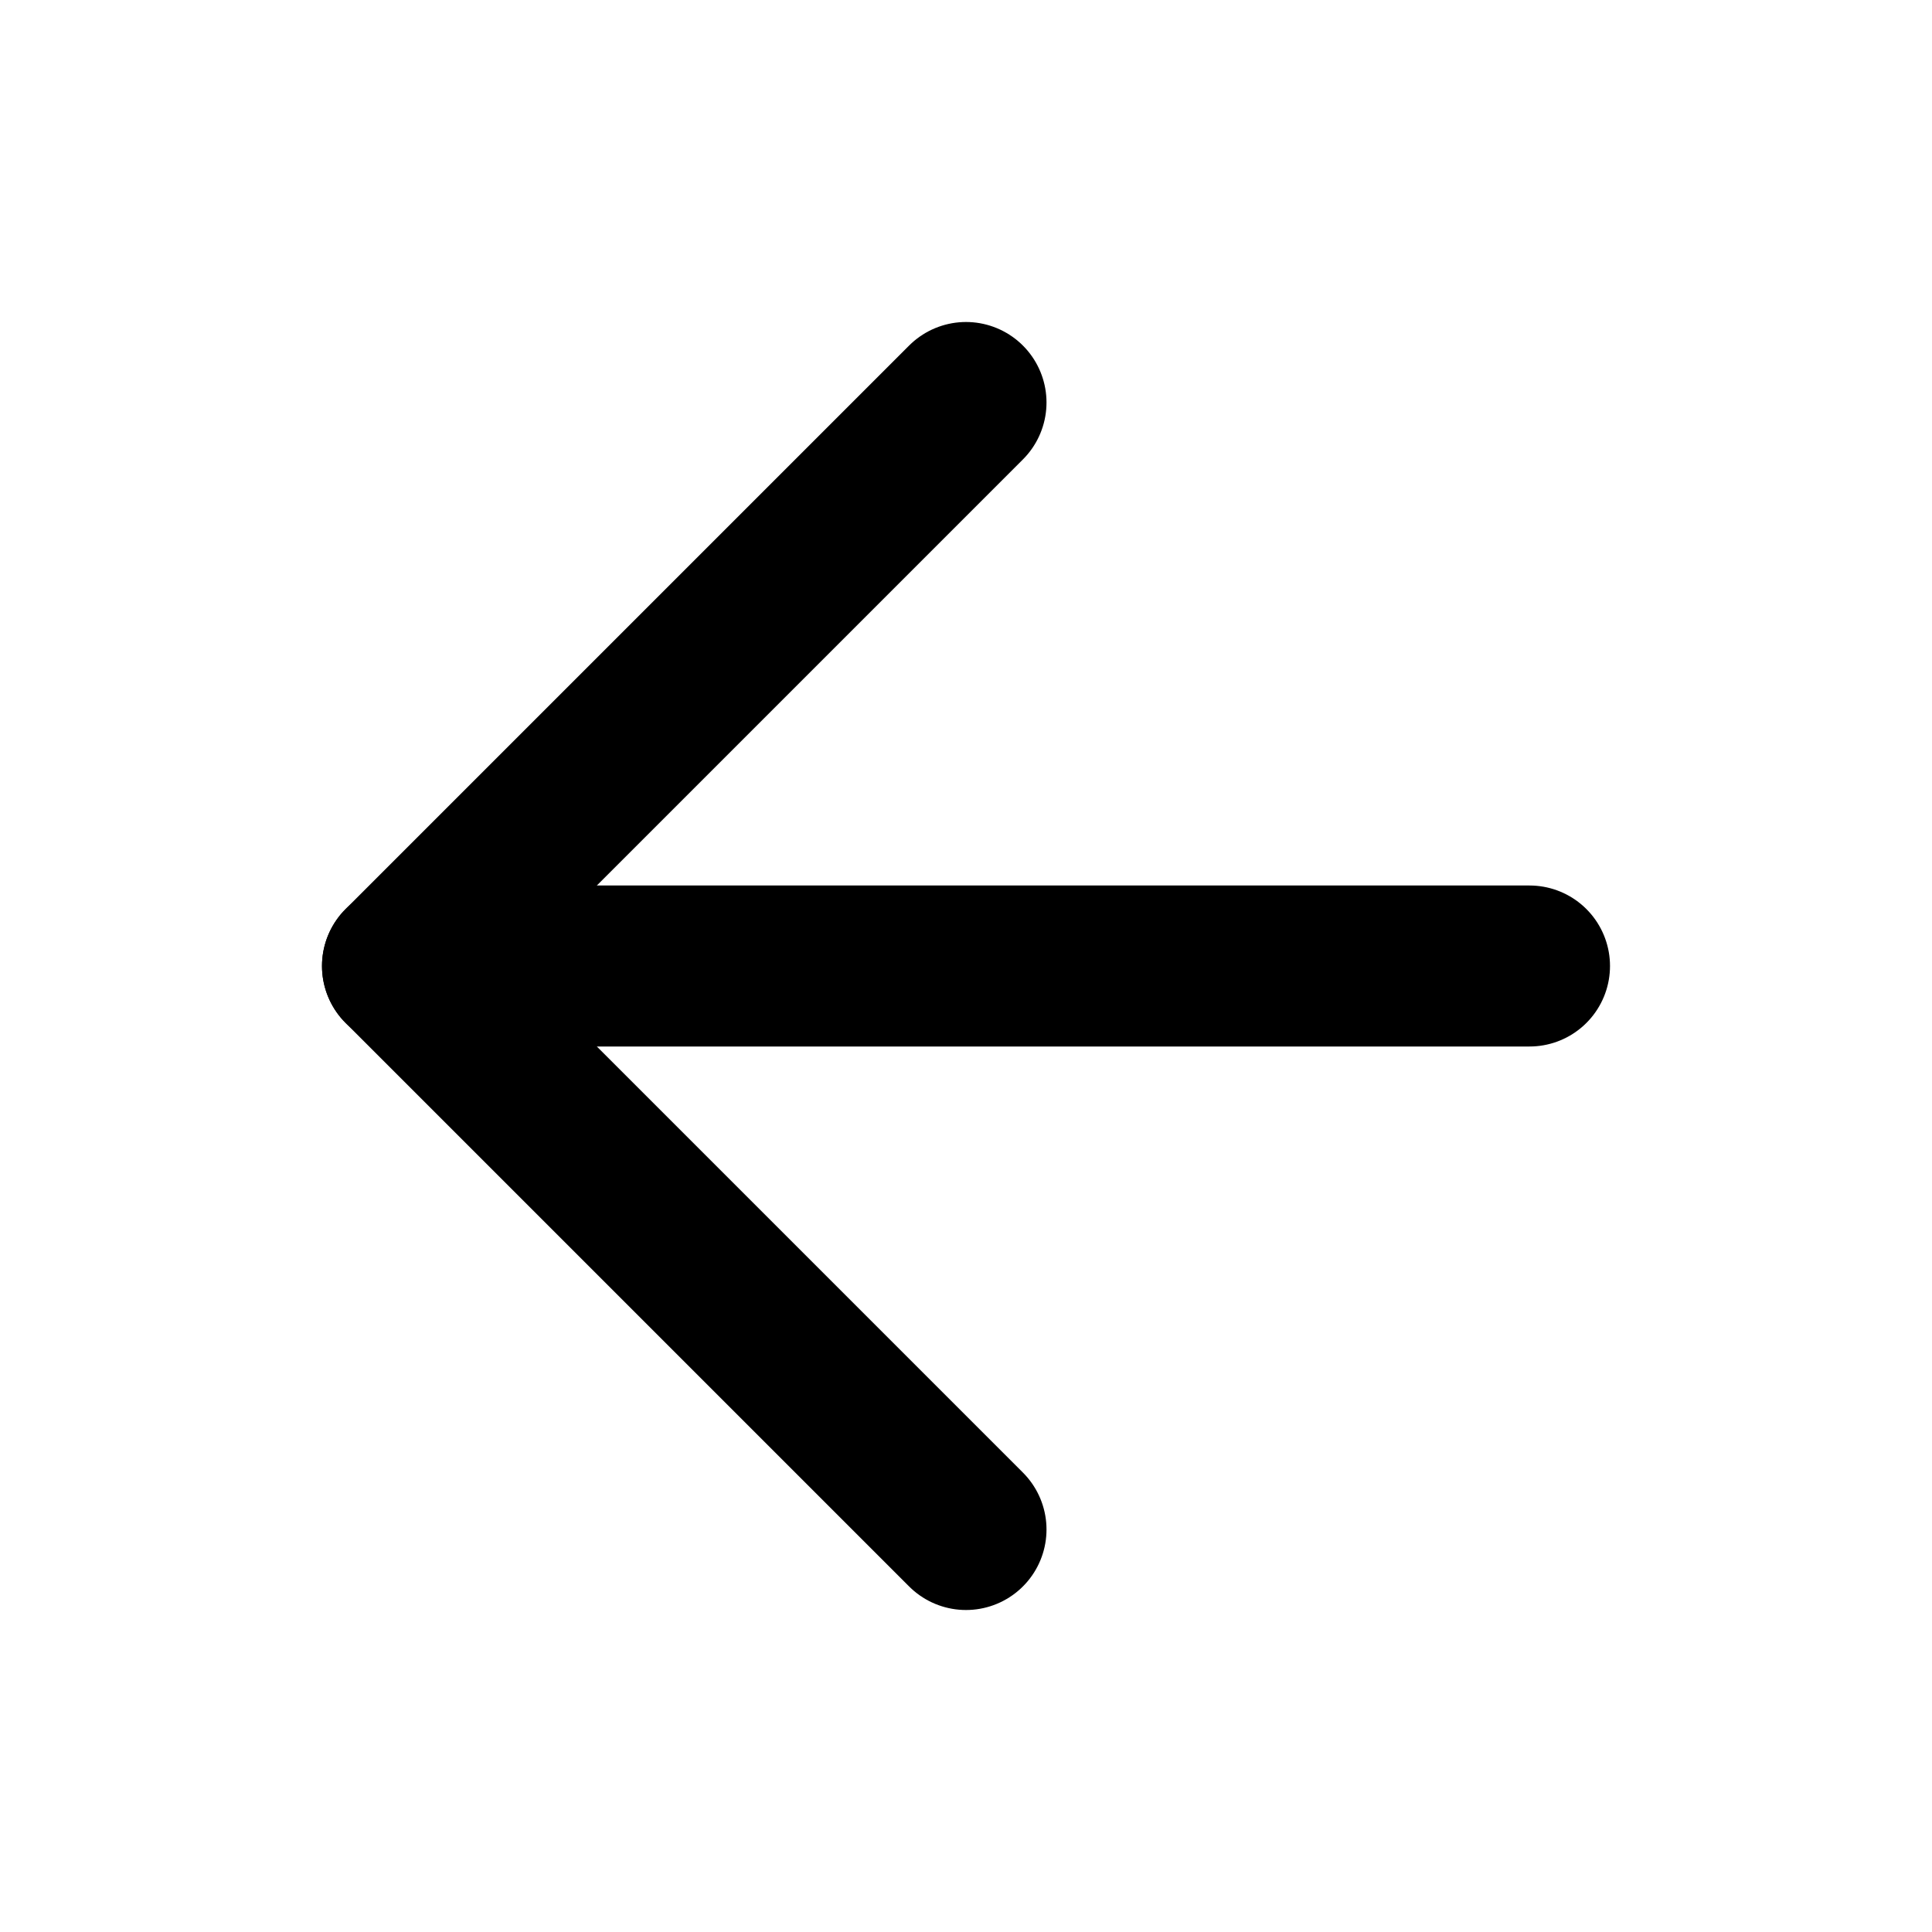
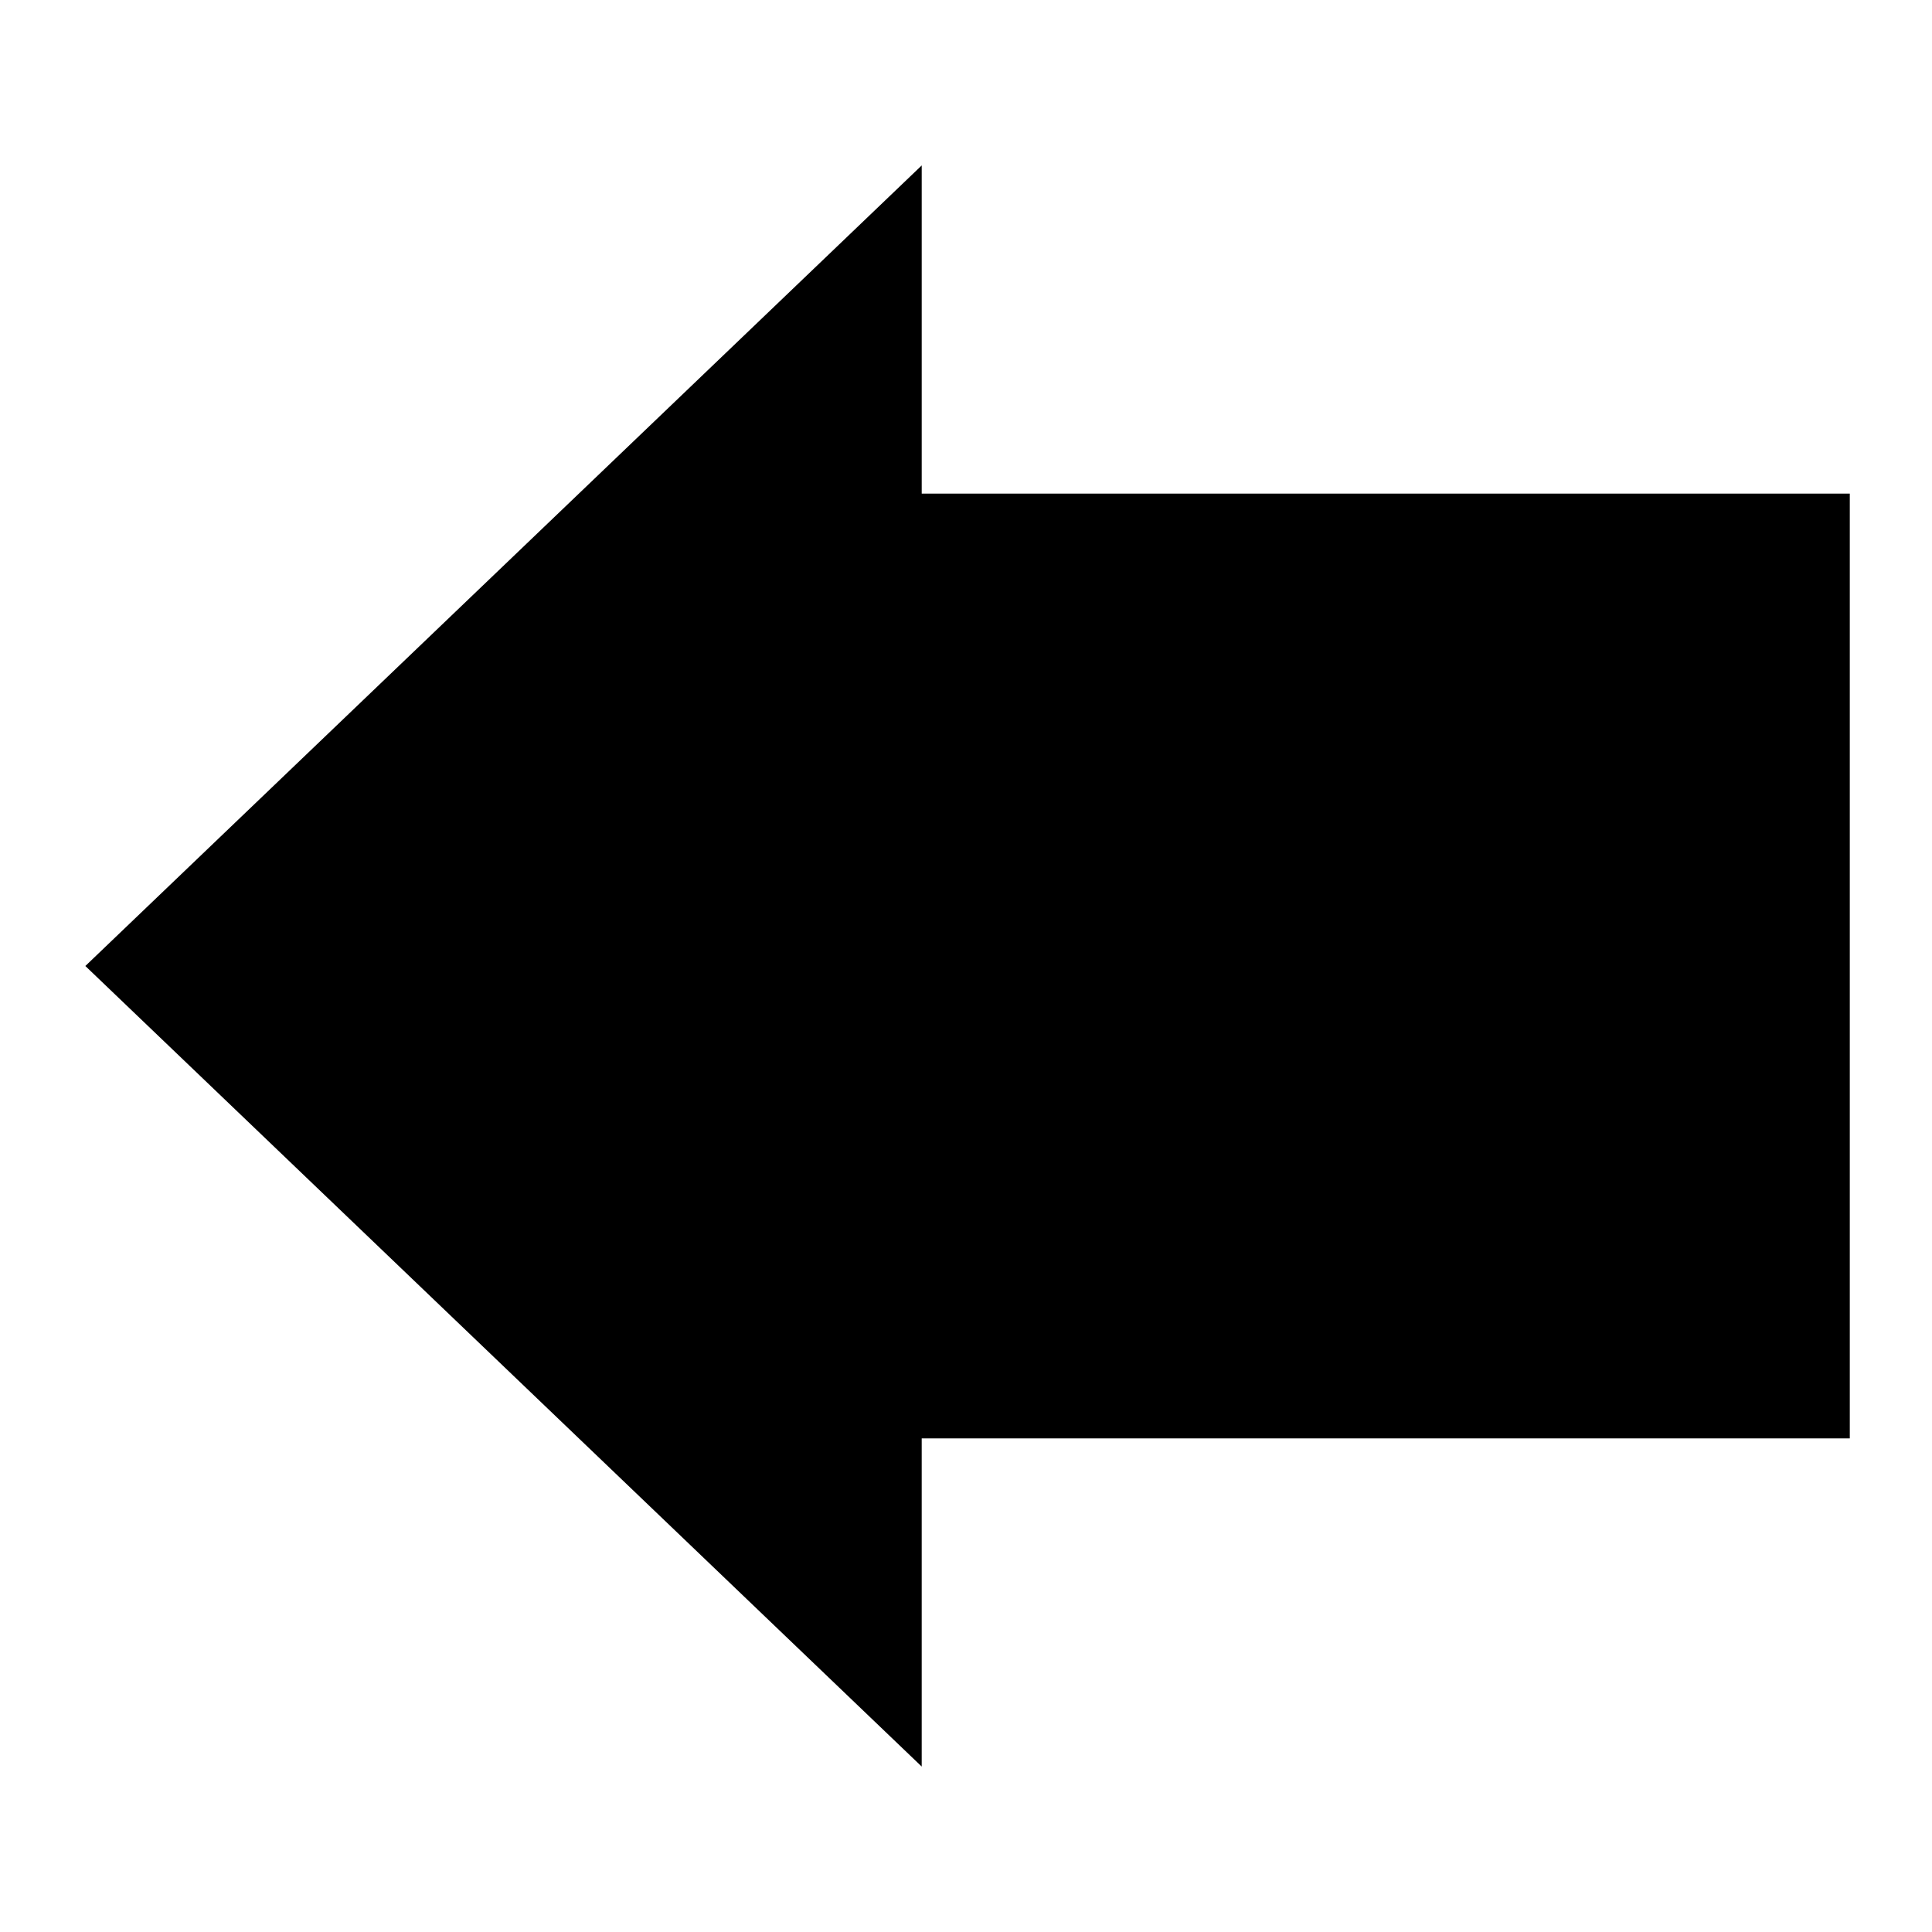
- <svg xmlns="http://www.w3.org/2000/svg" viewBox="0 0 24 24" fill="none" stroke="currentColor" stroke-width="2" stroke-linecap="round" stroke-linejoin="round" class="ui-icon">
-   <path d="m12 19-7-7 7-7" />
-   <path d="M19 12H5" />
+ <svg xmlns="http://www.w3.org/2000/svg" viewBox="0 0 512 512" class="ui-icon ui-icon-game" aria-hidden="true">
+   <g transform="rotate(90 256 256)">
+     <path fill="currentColor" d="M130.81 21.785v245.95H43.84L256 489.382l212.158-221.644H381.19V21.786H130.81z" />
+   </g>
</svg>
